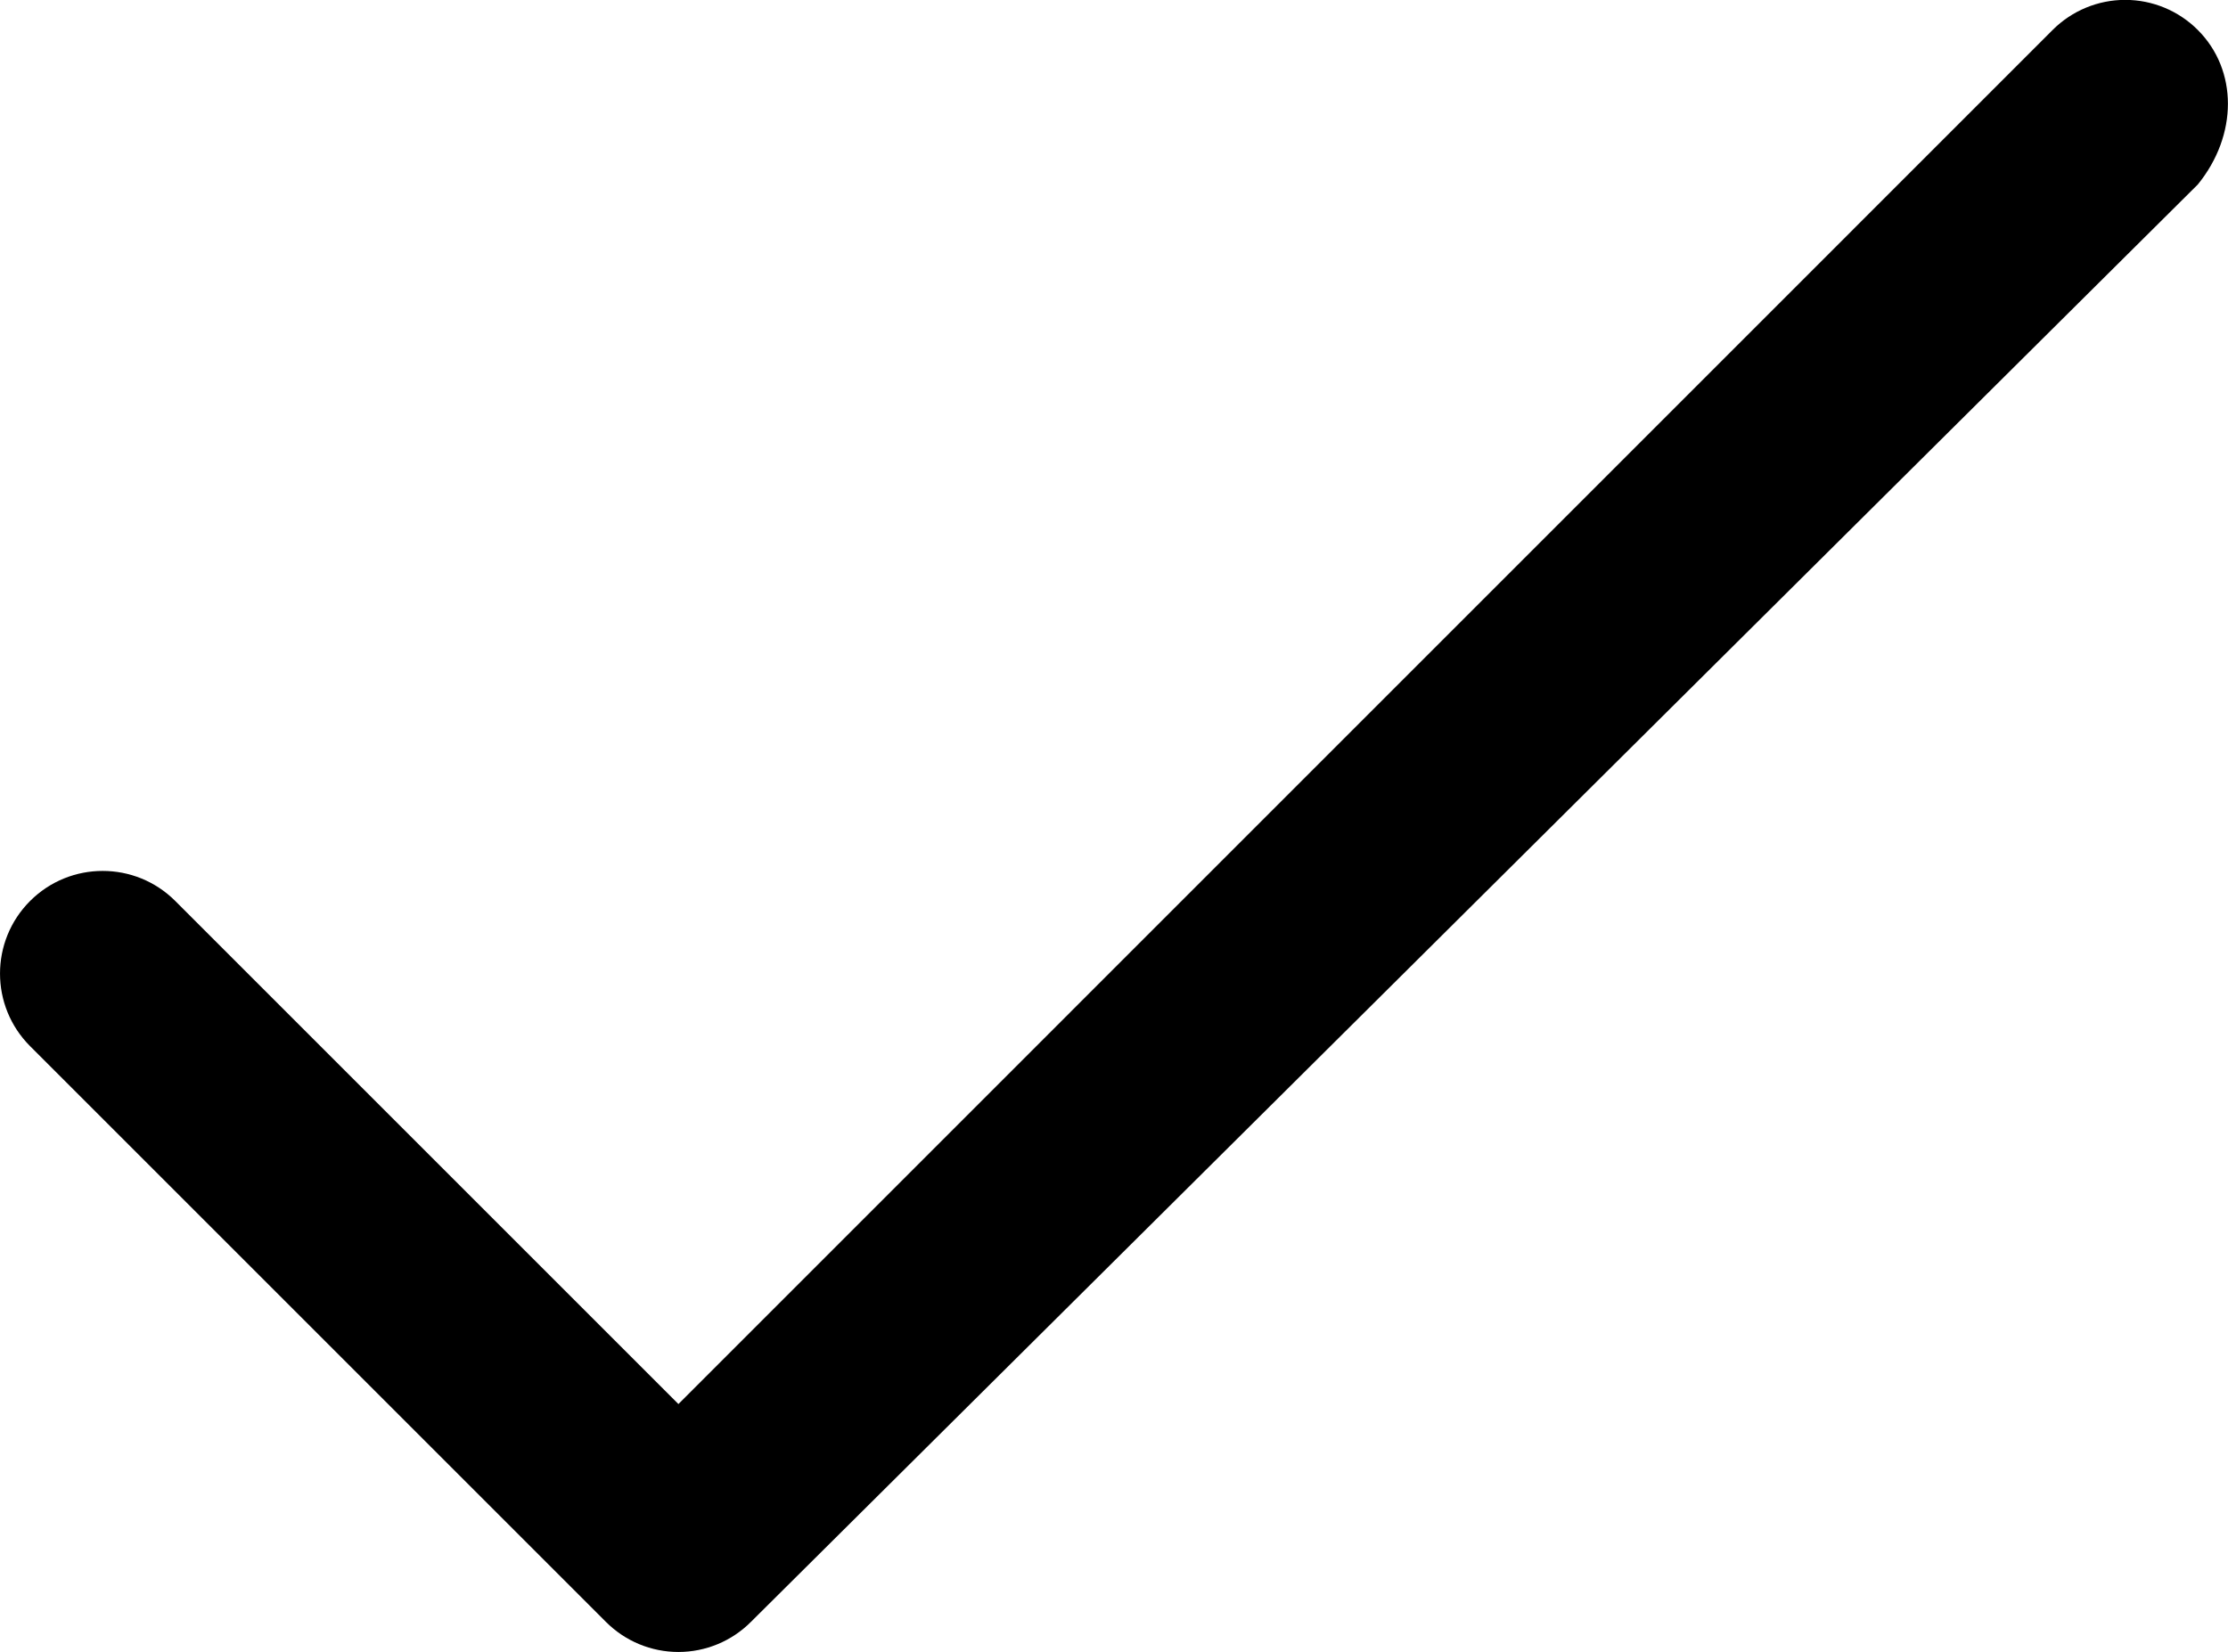
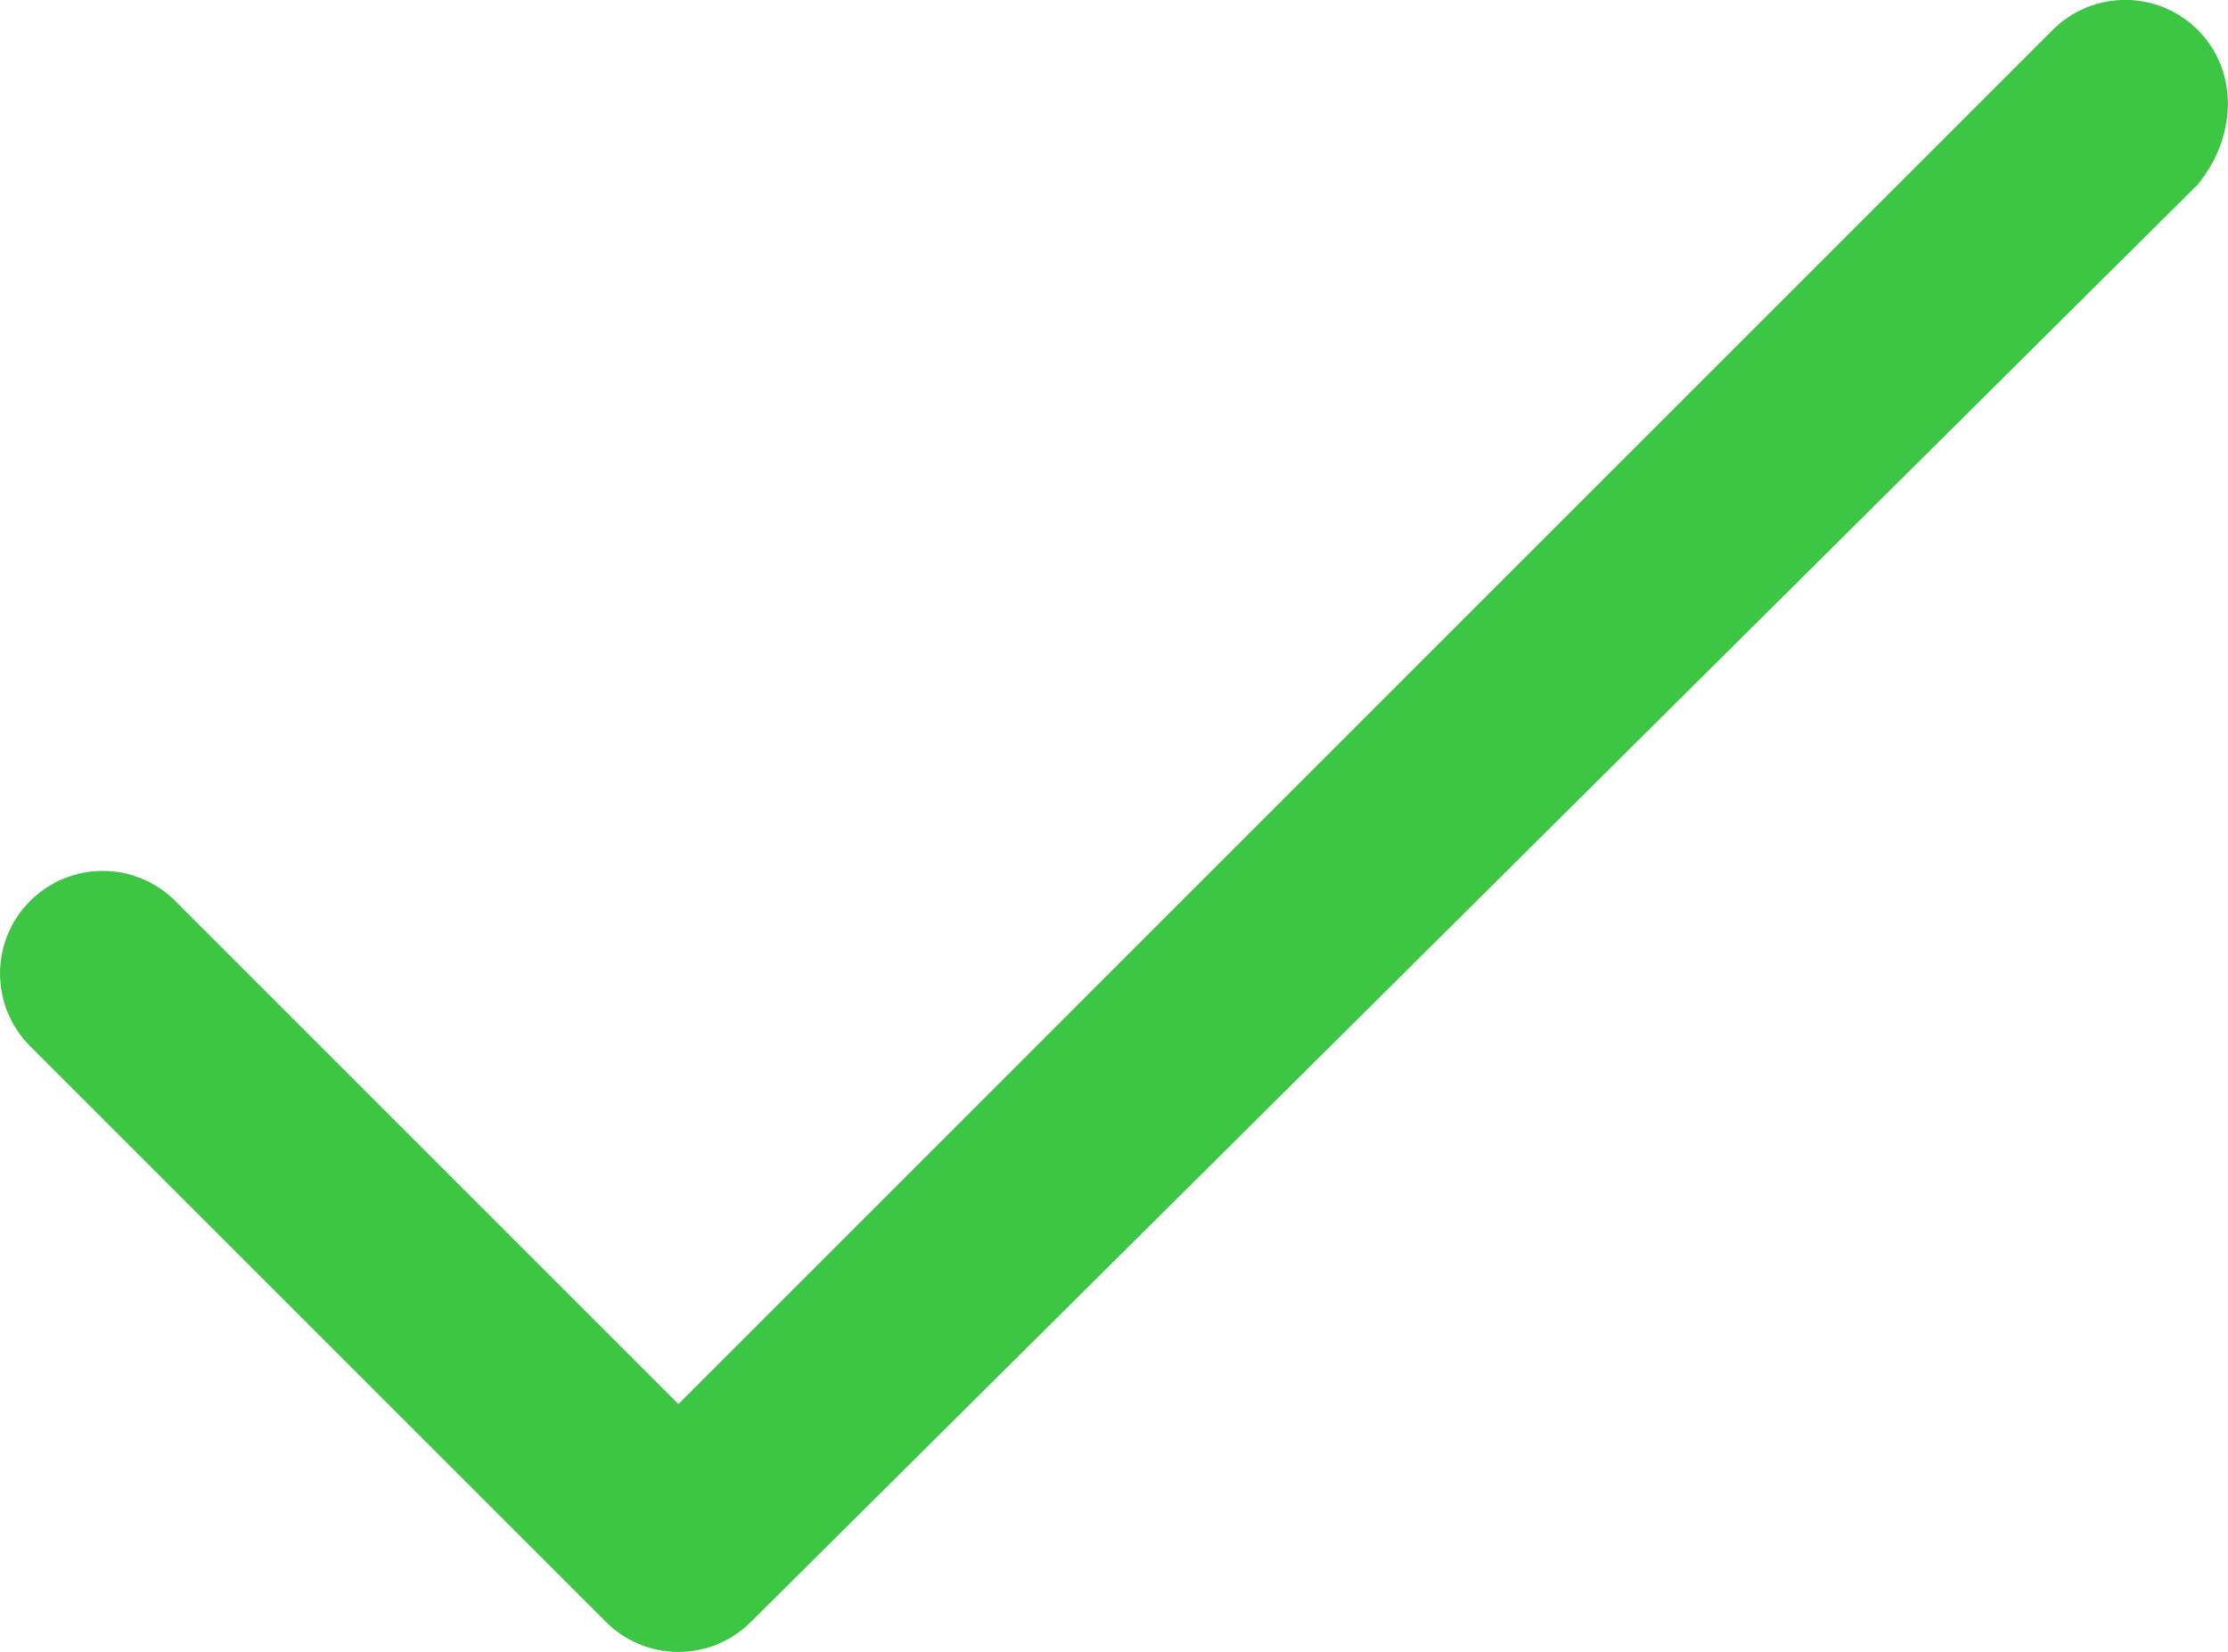
<svg xmlns="http://www.w3.org/2000/svg" width="21.698" height="16.09" version="1" viewBox="-82.357 4.875 21.698 16.09">
-   <path d="M-60.953 5.167a.999.999 0 0 0-1.414 0L-75.75 18.551l-4.9-4.9a.999.999 0 1 0-1.414 1.414l5.607 5.607a.997.997 0 0 0 1.414 0l14.09-14c.391-.481.391-1.114 0-1.505z" />
+   <path d="M-60.953 5.167a.999.999 0 0 0-1.414 0L-75.75 18.551l-4.9-4.9a.999.999 0 1 0-1.414 1.414l5.607 5.607a.997.997 0 0 0 1.414 0l14.09-14c.391-.481.391-1.114 0-1.505z" fill="#3dc644" />
</svg>
